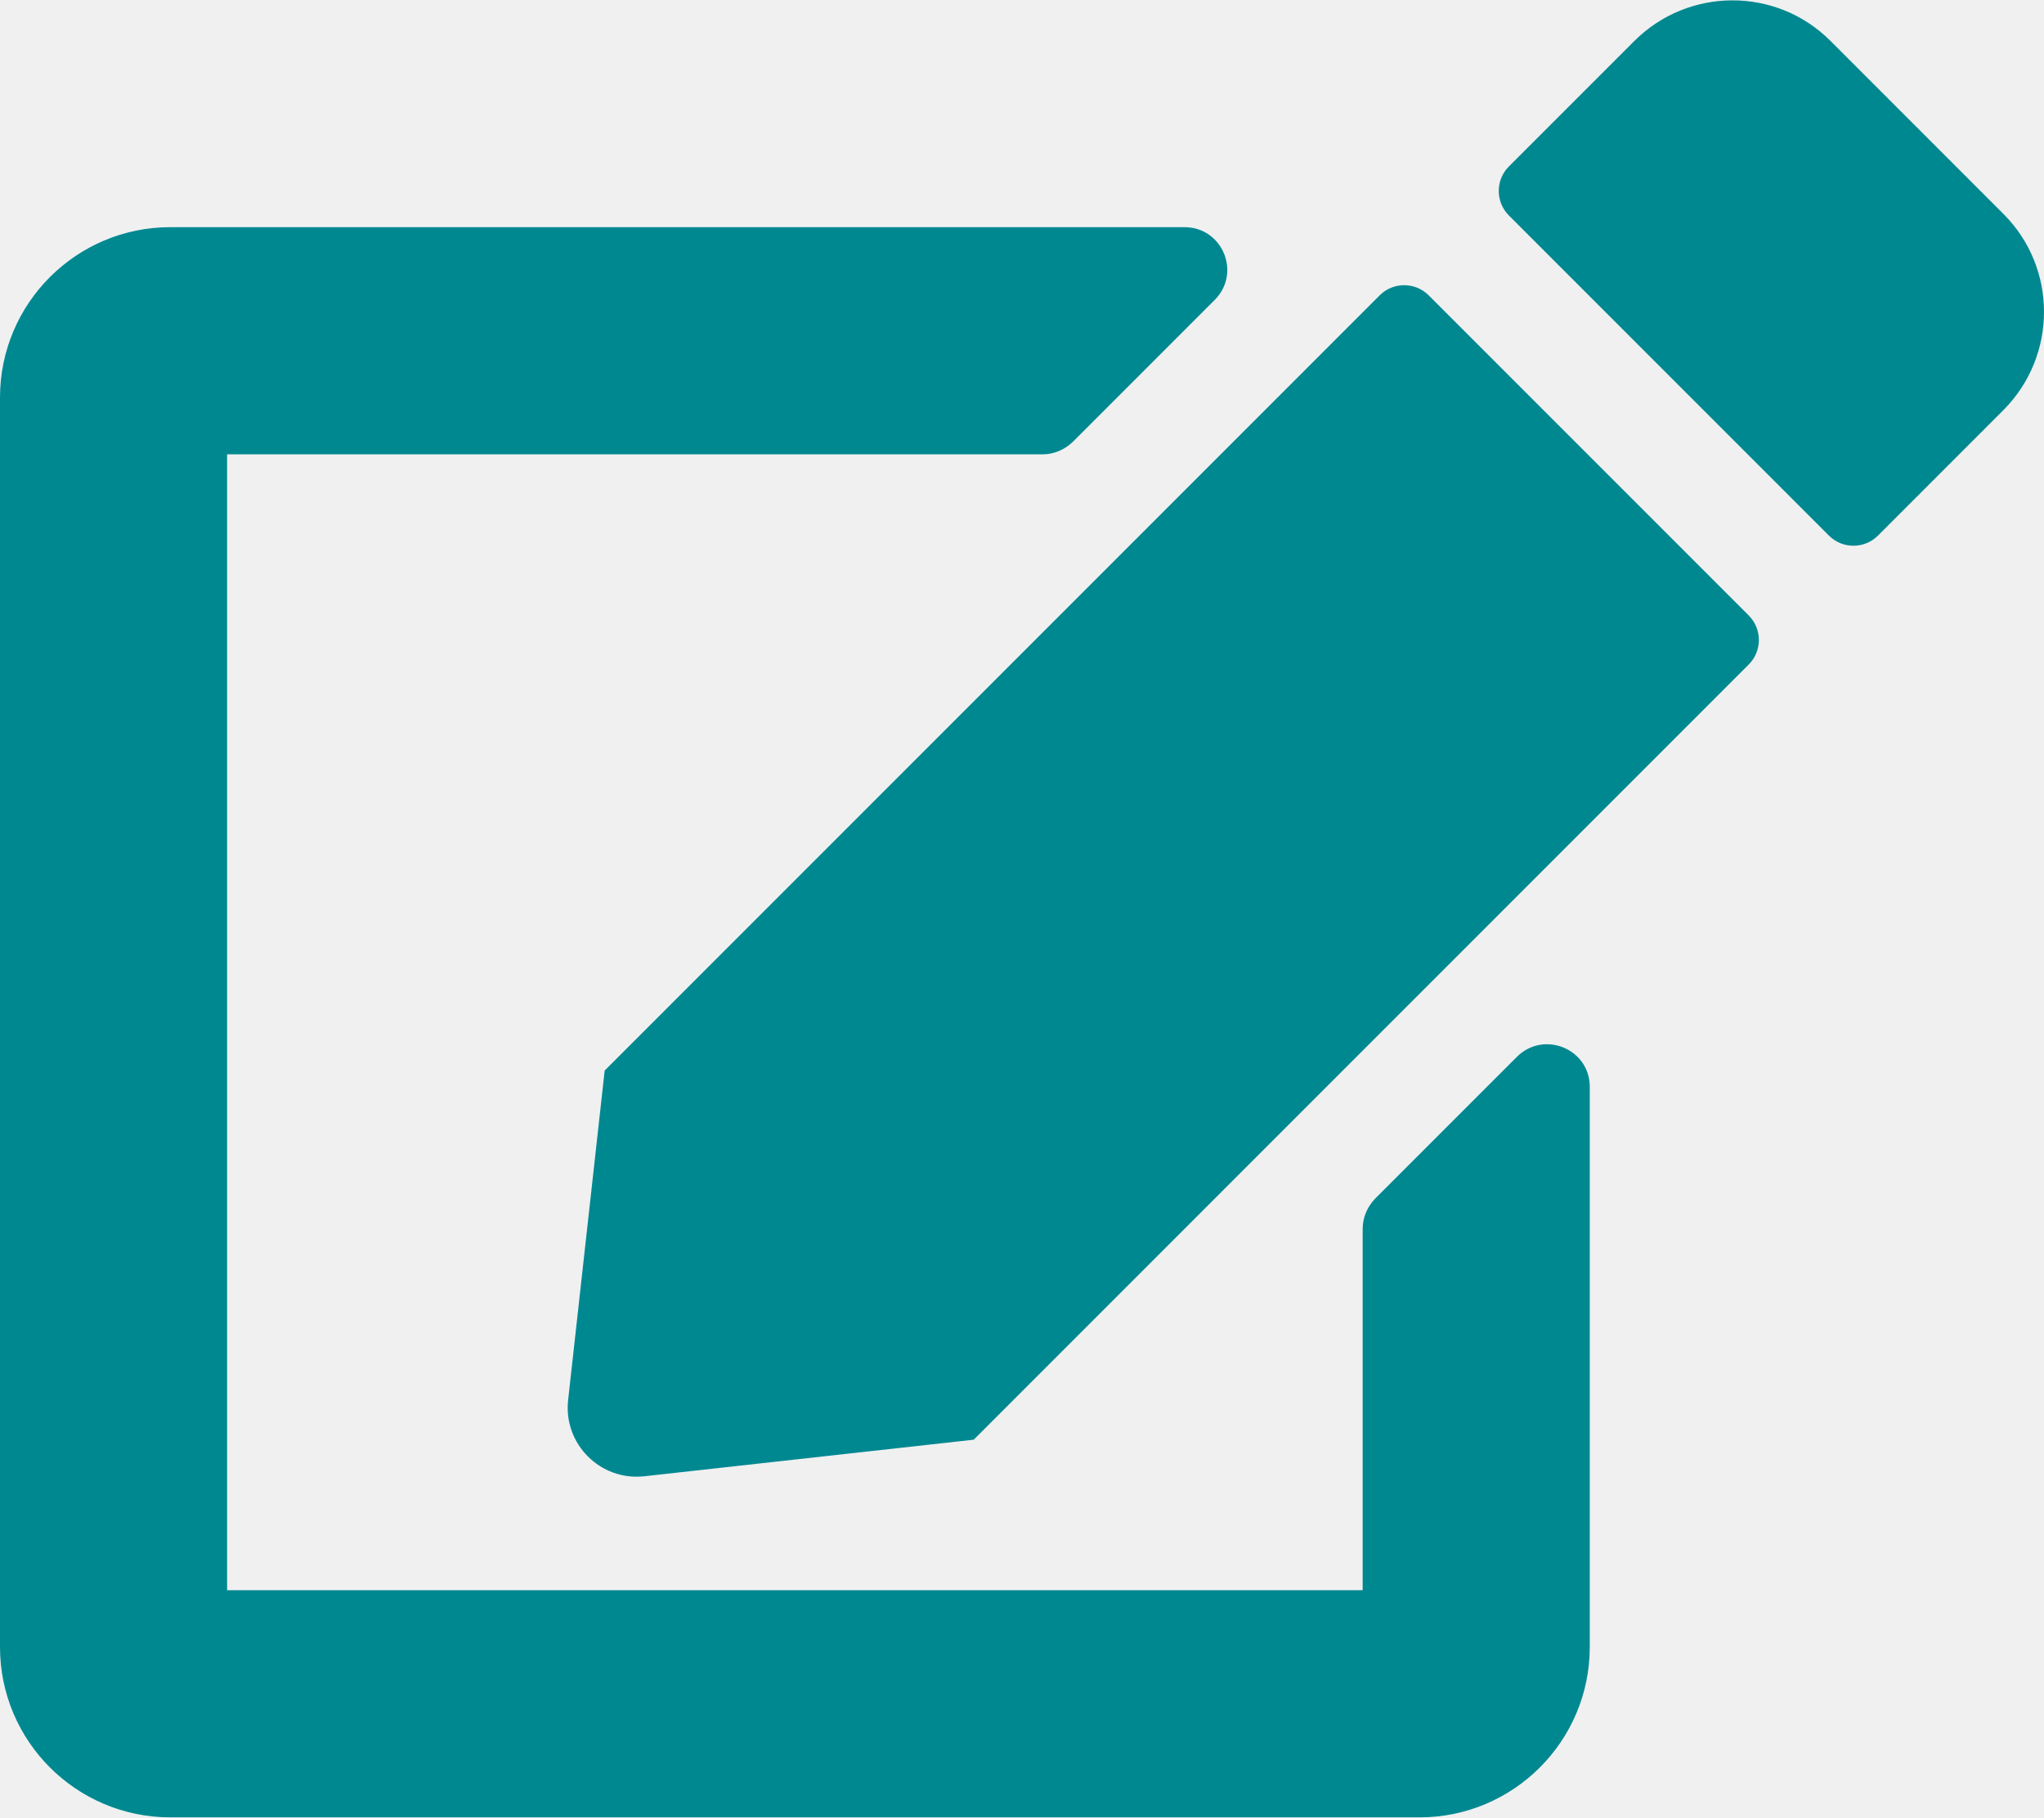
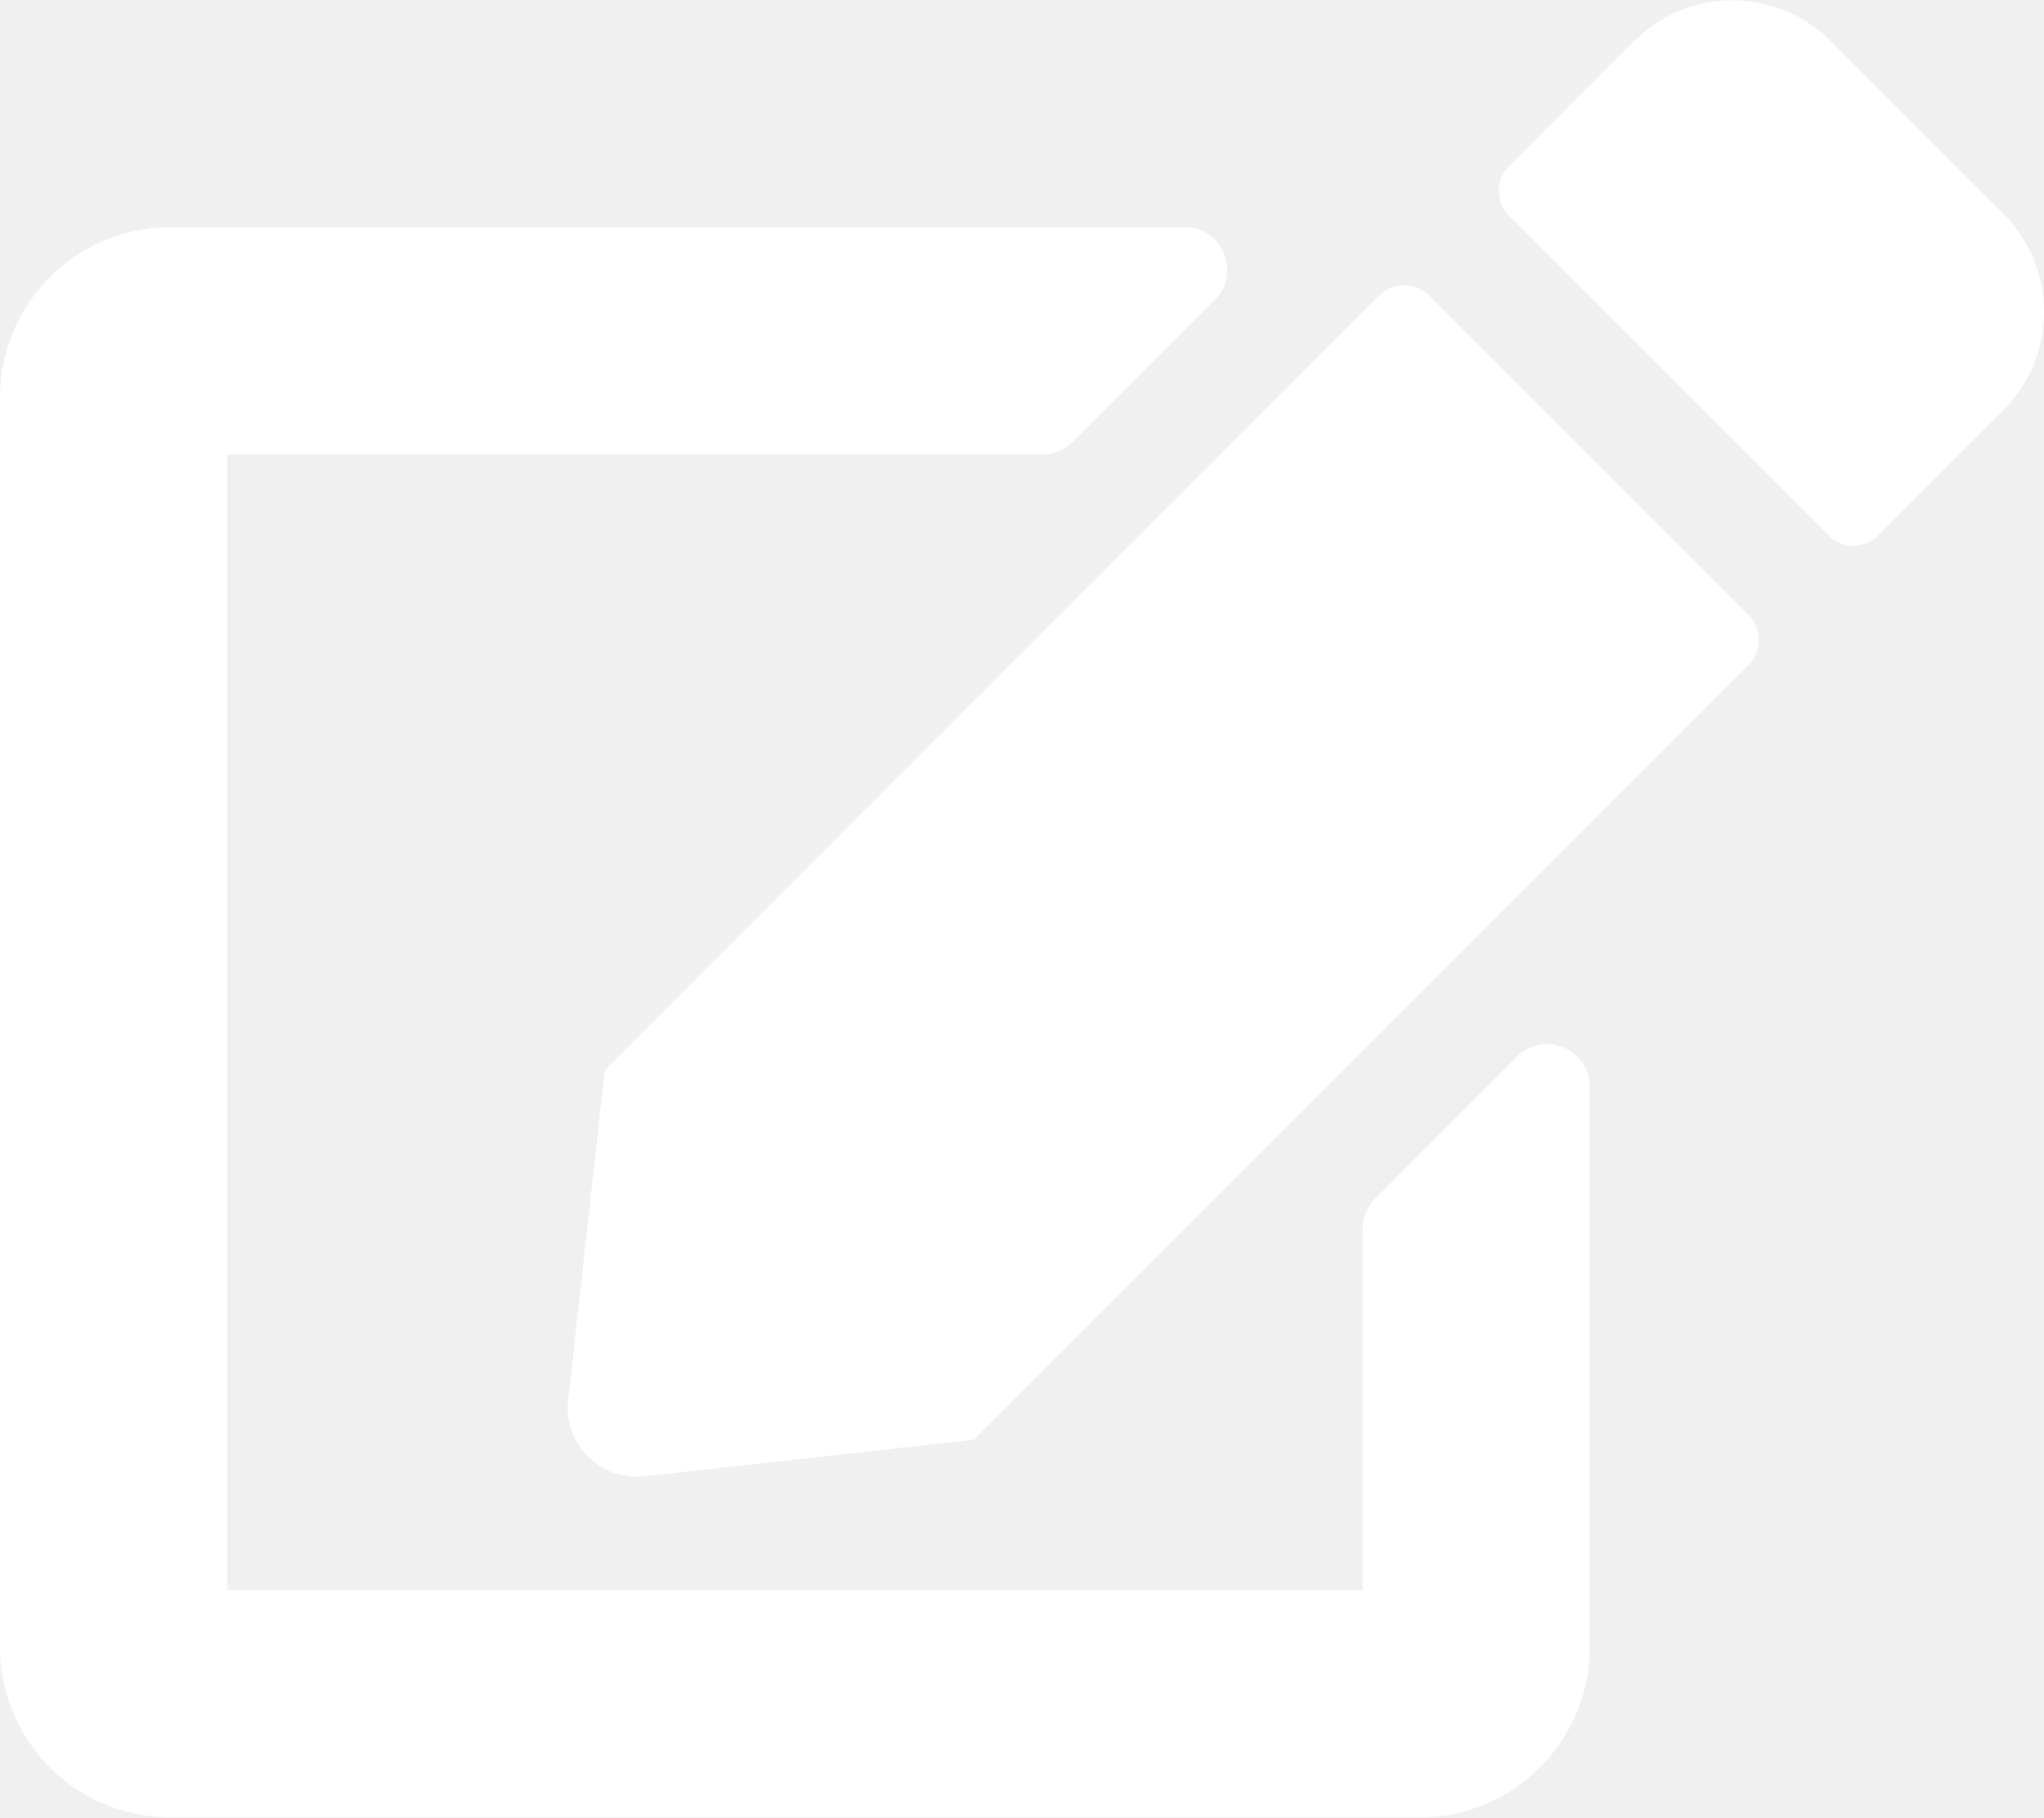
<svg xmlns="http://www.w3.org/2000/svg" aria-hidden="true" focusable="false" data-prefix="fas" data-icon="edit" class="svg-inline--fa fa-edit fa-w-18" role="img" viewBox="0 0 576 512">
-   <path fill="rgb(0, 136, 145)" d="M402.6 83.2l90.2 90.2c3.8 3.8 3.8 10 0 13.8L274.4 405.6l-92.8 10.3c-12.4 1.4-22.9-9.1-21.5-21.5l10.3-92.8L388.8 83.2c3.8-3.8 10-3.8 13.8 0zm162-22.9l-48.8-48.8c-15.2-15.2-39.9-15.2-55.2 0l-35.4 35.4c-3.8 3.8-3.8 10 0 13.8l90.2 90.2c3.8 3.8 10 3.8 13.8 0l35.4-35.4c15.2-15.3 15.2-40 0-55.2zM384 346.2V448H64V128h229.8c3.2 0 6.2-1.3 8.5-3.5l40-40c7.6-7.6 2.2-20.5-8.5-20.5H48C21.5 64 0 85.5 0 112v352c0 26.5 21.5 48 48 48h352c26.5 0 48-21.5 48-48V306.2c0-10.7-12.9-16-20.5-8.5l-40 40c-2.2 2.3-3.5 5.3-3.5 8.5z" />
+   <path fill="#ffffff" d="M402.6 83.2l90.2 90.2c3.8 3.8 3.8 10 0 13.8L274.4 405.6l-92.8 10.3c-12.4 1.4-22.9-9.1-21.5-21.5l10.3-92.8L388.8 83.2c3.8-3.8 10-3.8 13.8 0zm162-22.9l-48.8-48.8c-15.2-15.2-39.9-15.2-55.2 0l-35.4 35.4c-3.8 3.8-3.8 10 0 13.8l90.2 90.2c3.8 3.8 10 3.8 13.8 0l35.4-35.4c15.2-15.3 15.2-40 0-55.2zM384 346.2V448H64V128h229.8c3.2 0 6.2-1.3 8.5-3.5l40-40c7.6-7.6 2.2-20.5-8.5-20.5H48C21.5 64 0 85.5 0 112v352c0 26.5 21.5 48 48 48h352c26.5 0 48-21.5 48-48V306.2c0-10.7-12.9-16-20.5-8.5l-40 40c-2.2 2.3-3.5 5.3-3.5 8.5z" />
</svg>
